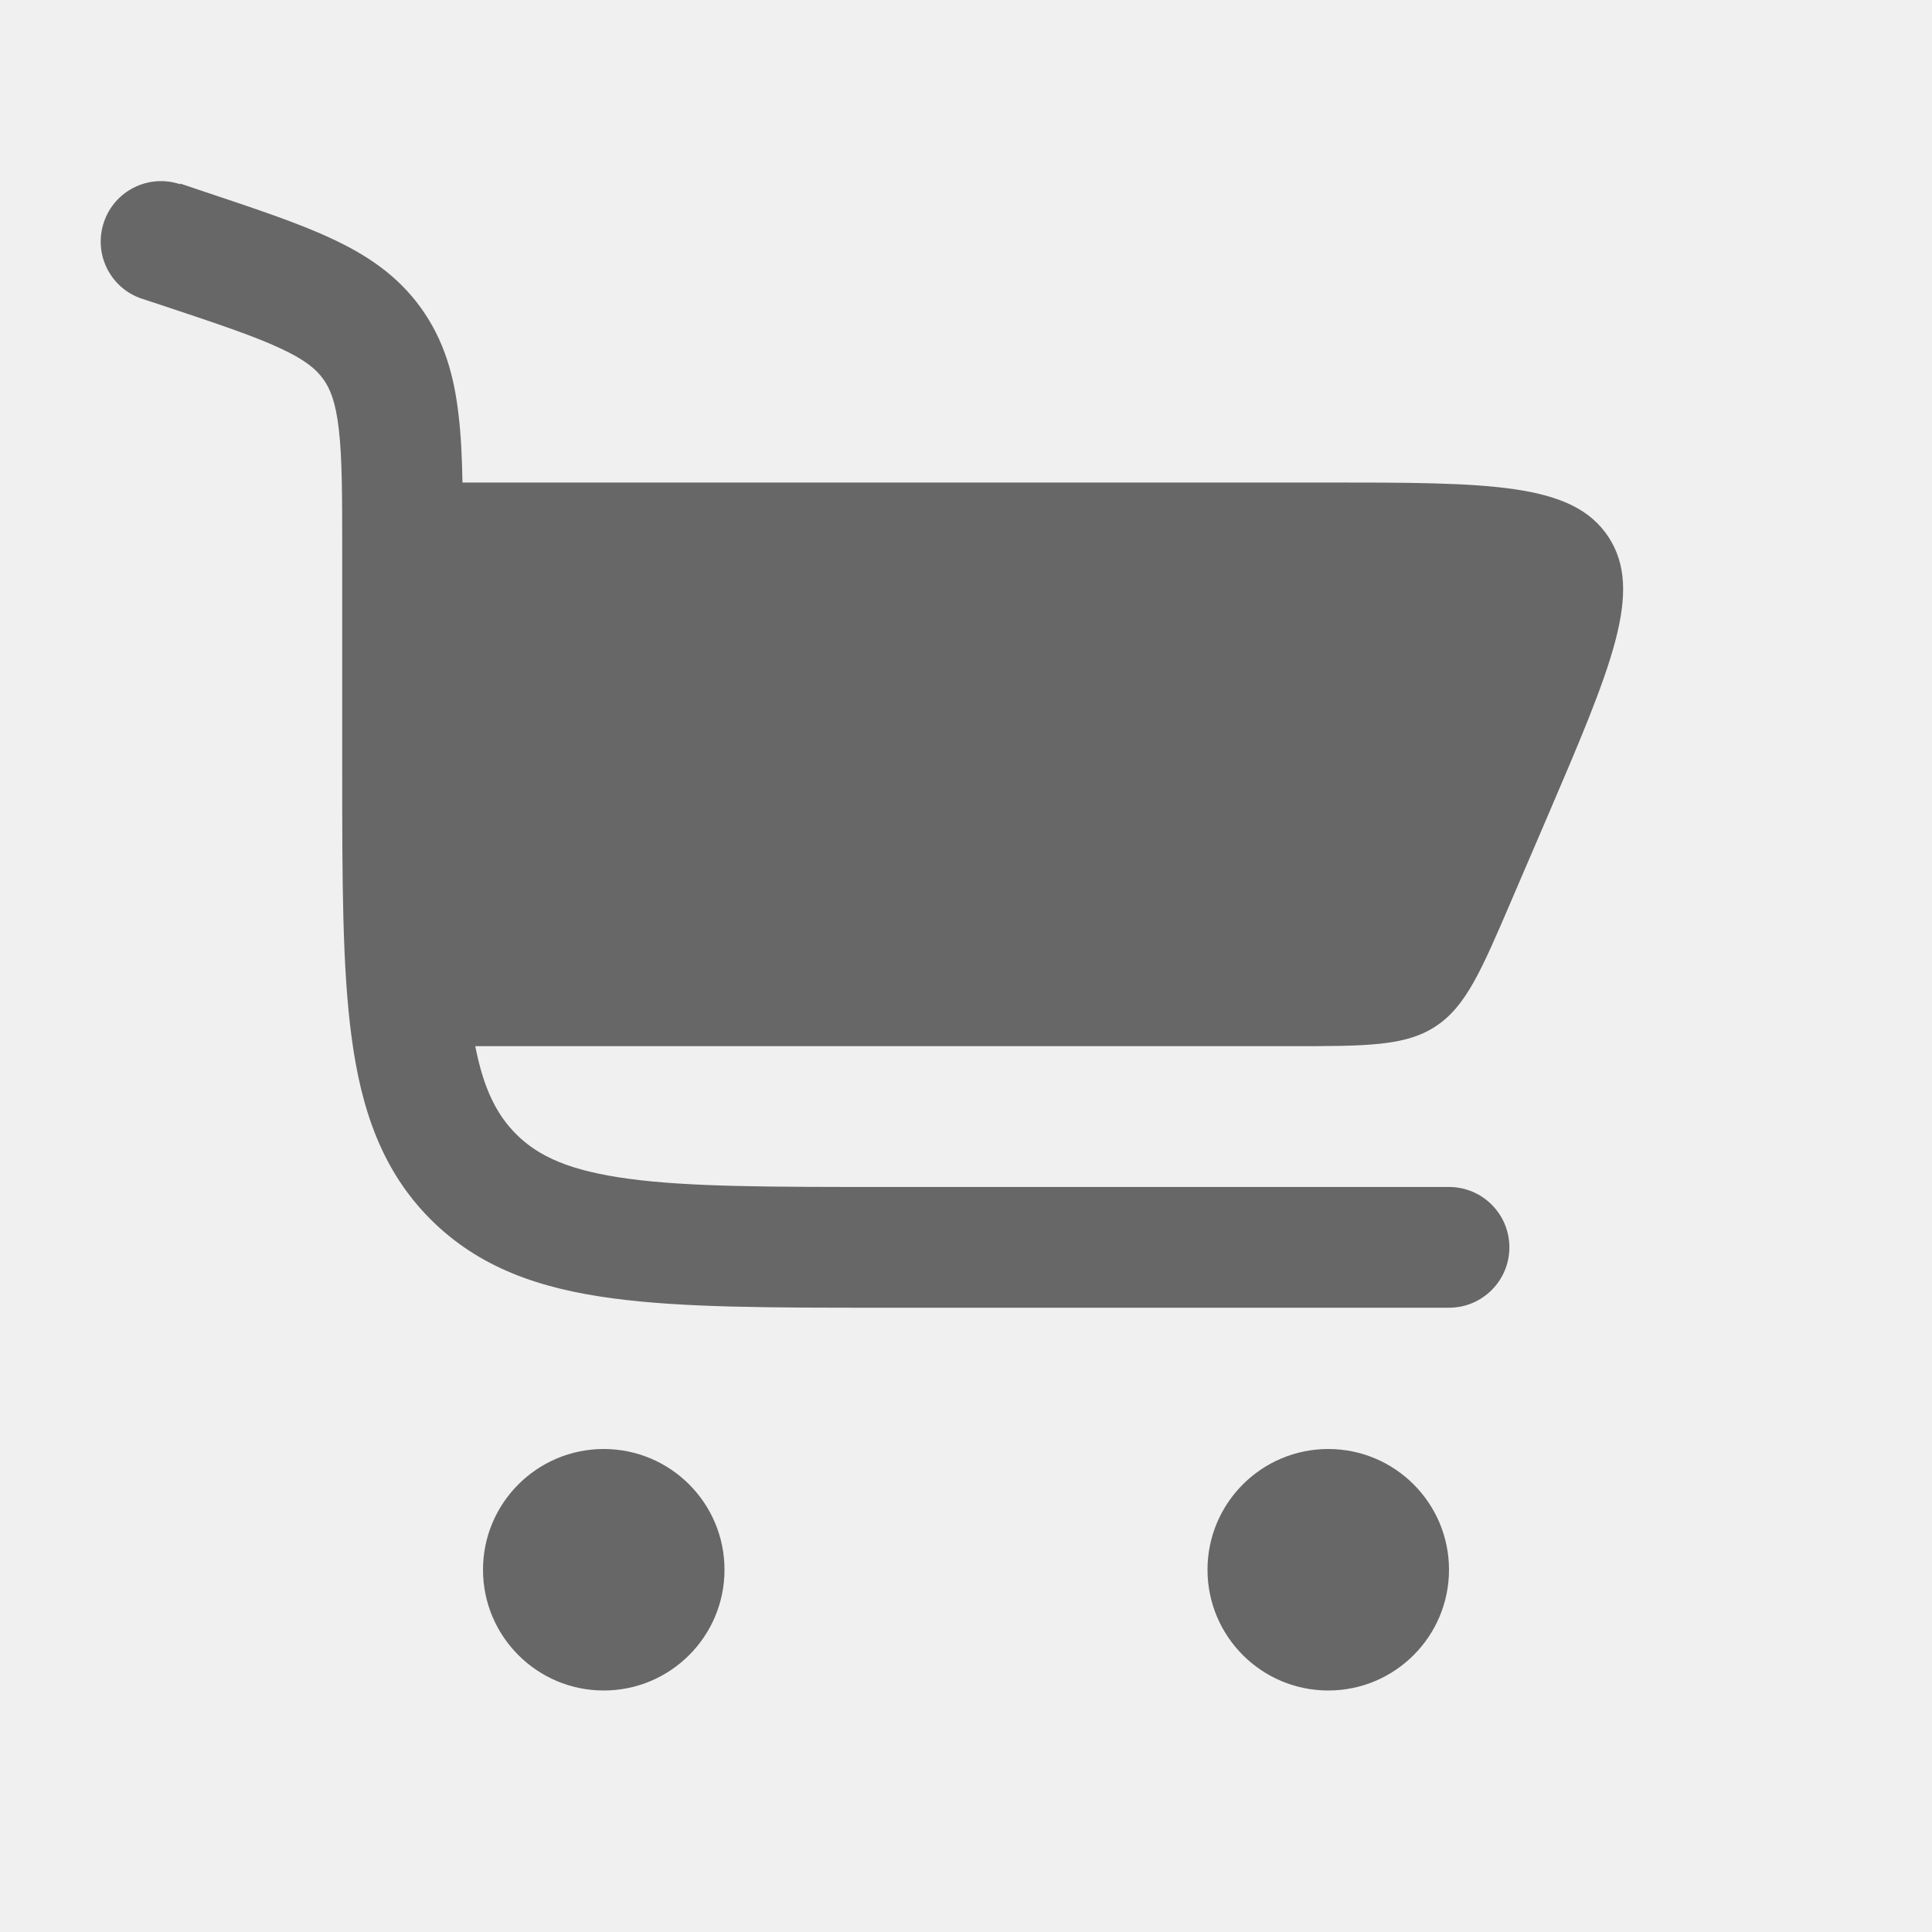
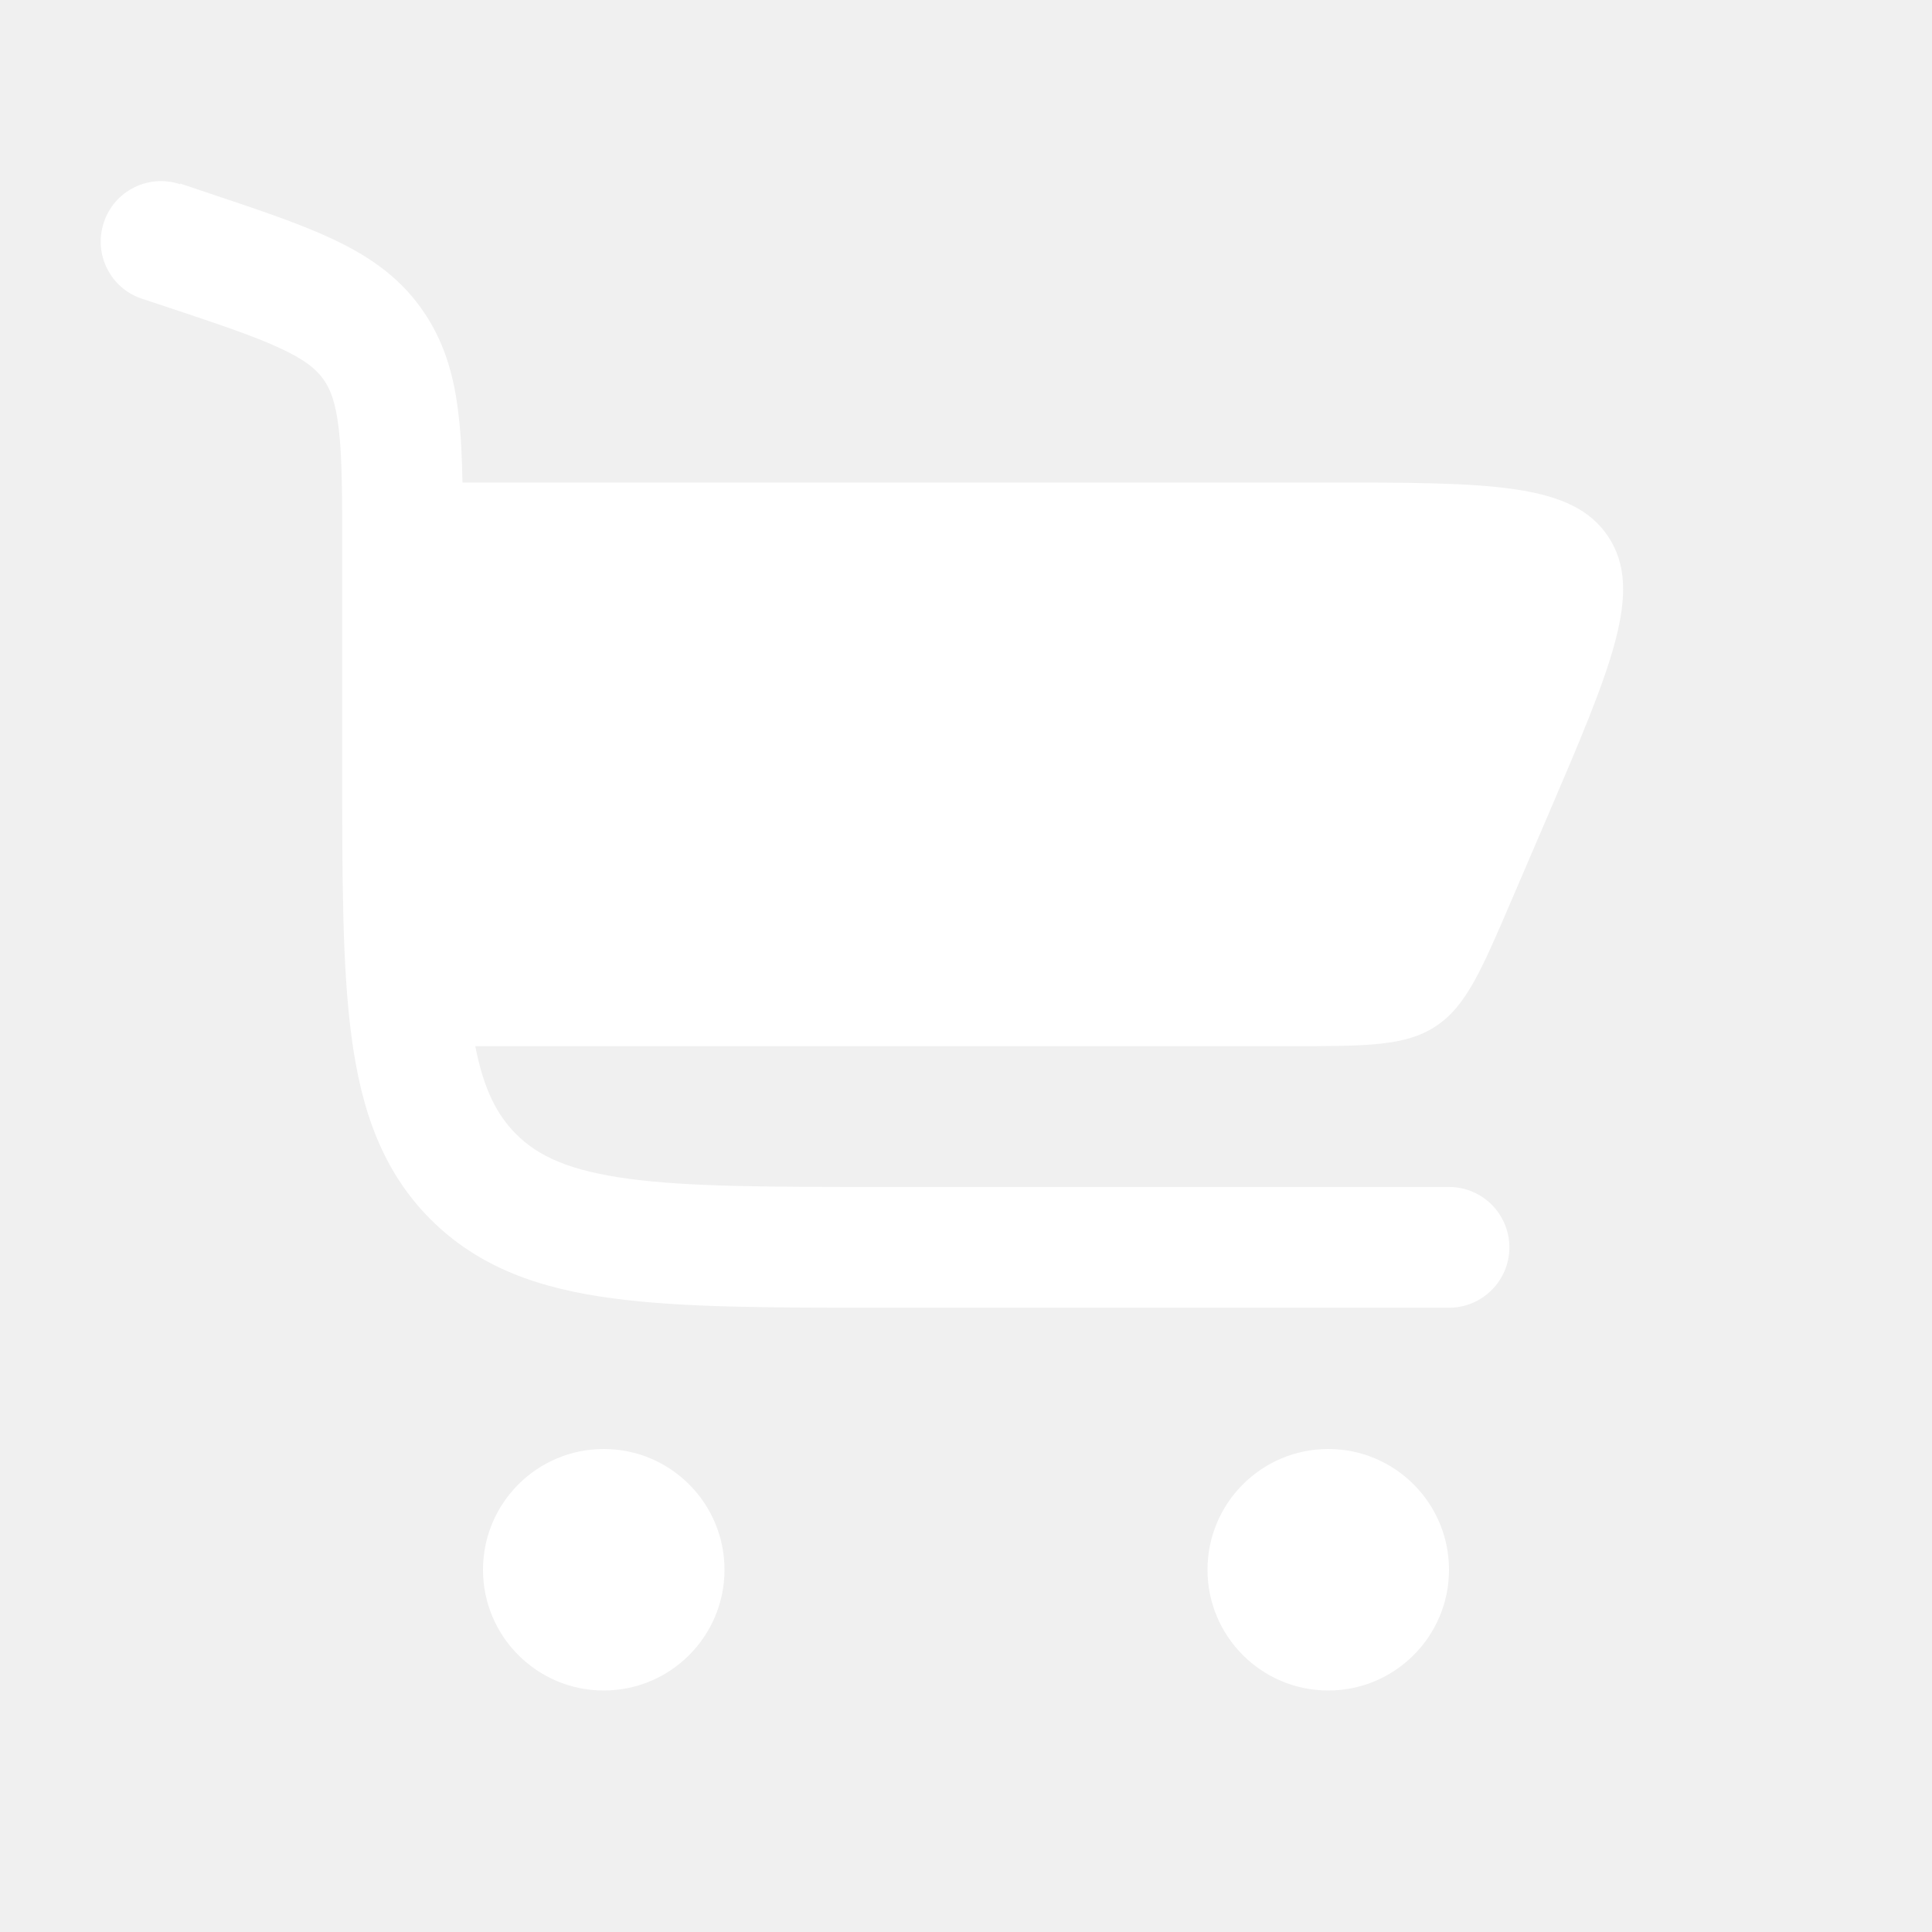
<svg xmlns="http://www.w3.org/2000/svg" version="1.1" viewBox="0 0 800 800">
  <defs>
    <style>
      .cls-1 {
-         fill: #676767;
+         fill: #fff;
+         fill-rule: evenodd;
      }
    </style>
  </defs>
  <g>
    <g id="Capa_1">
      <path class="cls-1" d="M74.6,76.3c-13.1-4.4-27.3,2.7-31.6,15.8-4.4,13.1,2.7,27.3,15.8,31.6l8.8,2.9c22.5,7.5,37.5,12.5,48.4,17.6,10.4,4.8,14.9,8.7,17.8,12.7,2.9,4,5.2,9.5,6.5,20.9,1.4,12,1.4,27.8,1.4,51.5v89.1c0,45.6,0,82.3,3.9,111.2,4,30,12.7,55.3,32.7,75.3,20.1,20.1,45.3,28.7,75.3,32.7,28.9,3.9,65.6,3.9,111.2,3.9h235.2c13.8,0,25-11.2,25-25s-11.2-25-25-25h-233.3c-47.8,0-81.2,0-106.4-3.4-24.5-3.3-37.4-9.3-46.6-18.5-7.8-7.8-13.4-18.4-16.9-36.4h337.3c32,0,48,0,60.5-8.3,12.5-8.3,18.8-23,31.4-52.4l14.3-33.3c27-63,40.5-94.4,25.7-116.9-14.8-22.5-49.1-22.5-117.6-22.5H191.5c-.2-10.3-.6-19.5-1.6-27.8-1.8-16.2-5.9-31-15.6-44.5-9.7-13.5-22.5-22-37.2-28.8-13.9-6.5-31.5-12.3-52.4-19.3l-10.1-3.4Z" />
      <path class="cls-1" d="M250,600c27.6,0,50,22.4,50,50s-22.4,50-50,50-50-22.4-50-50,22.4-50,50-50Z" />
      <path class="cls-1" d="M550,600c27.6,0,50,22.4,50,50s-22.4,50-50,50-50-22.4-50-50,22.4-50,50-50Z" />
    </g>
  </g>
</svg>
